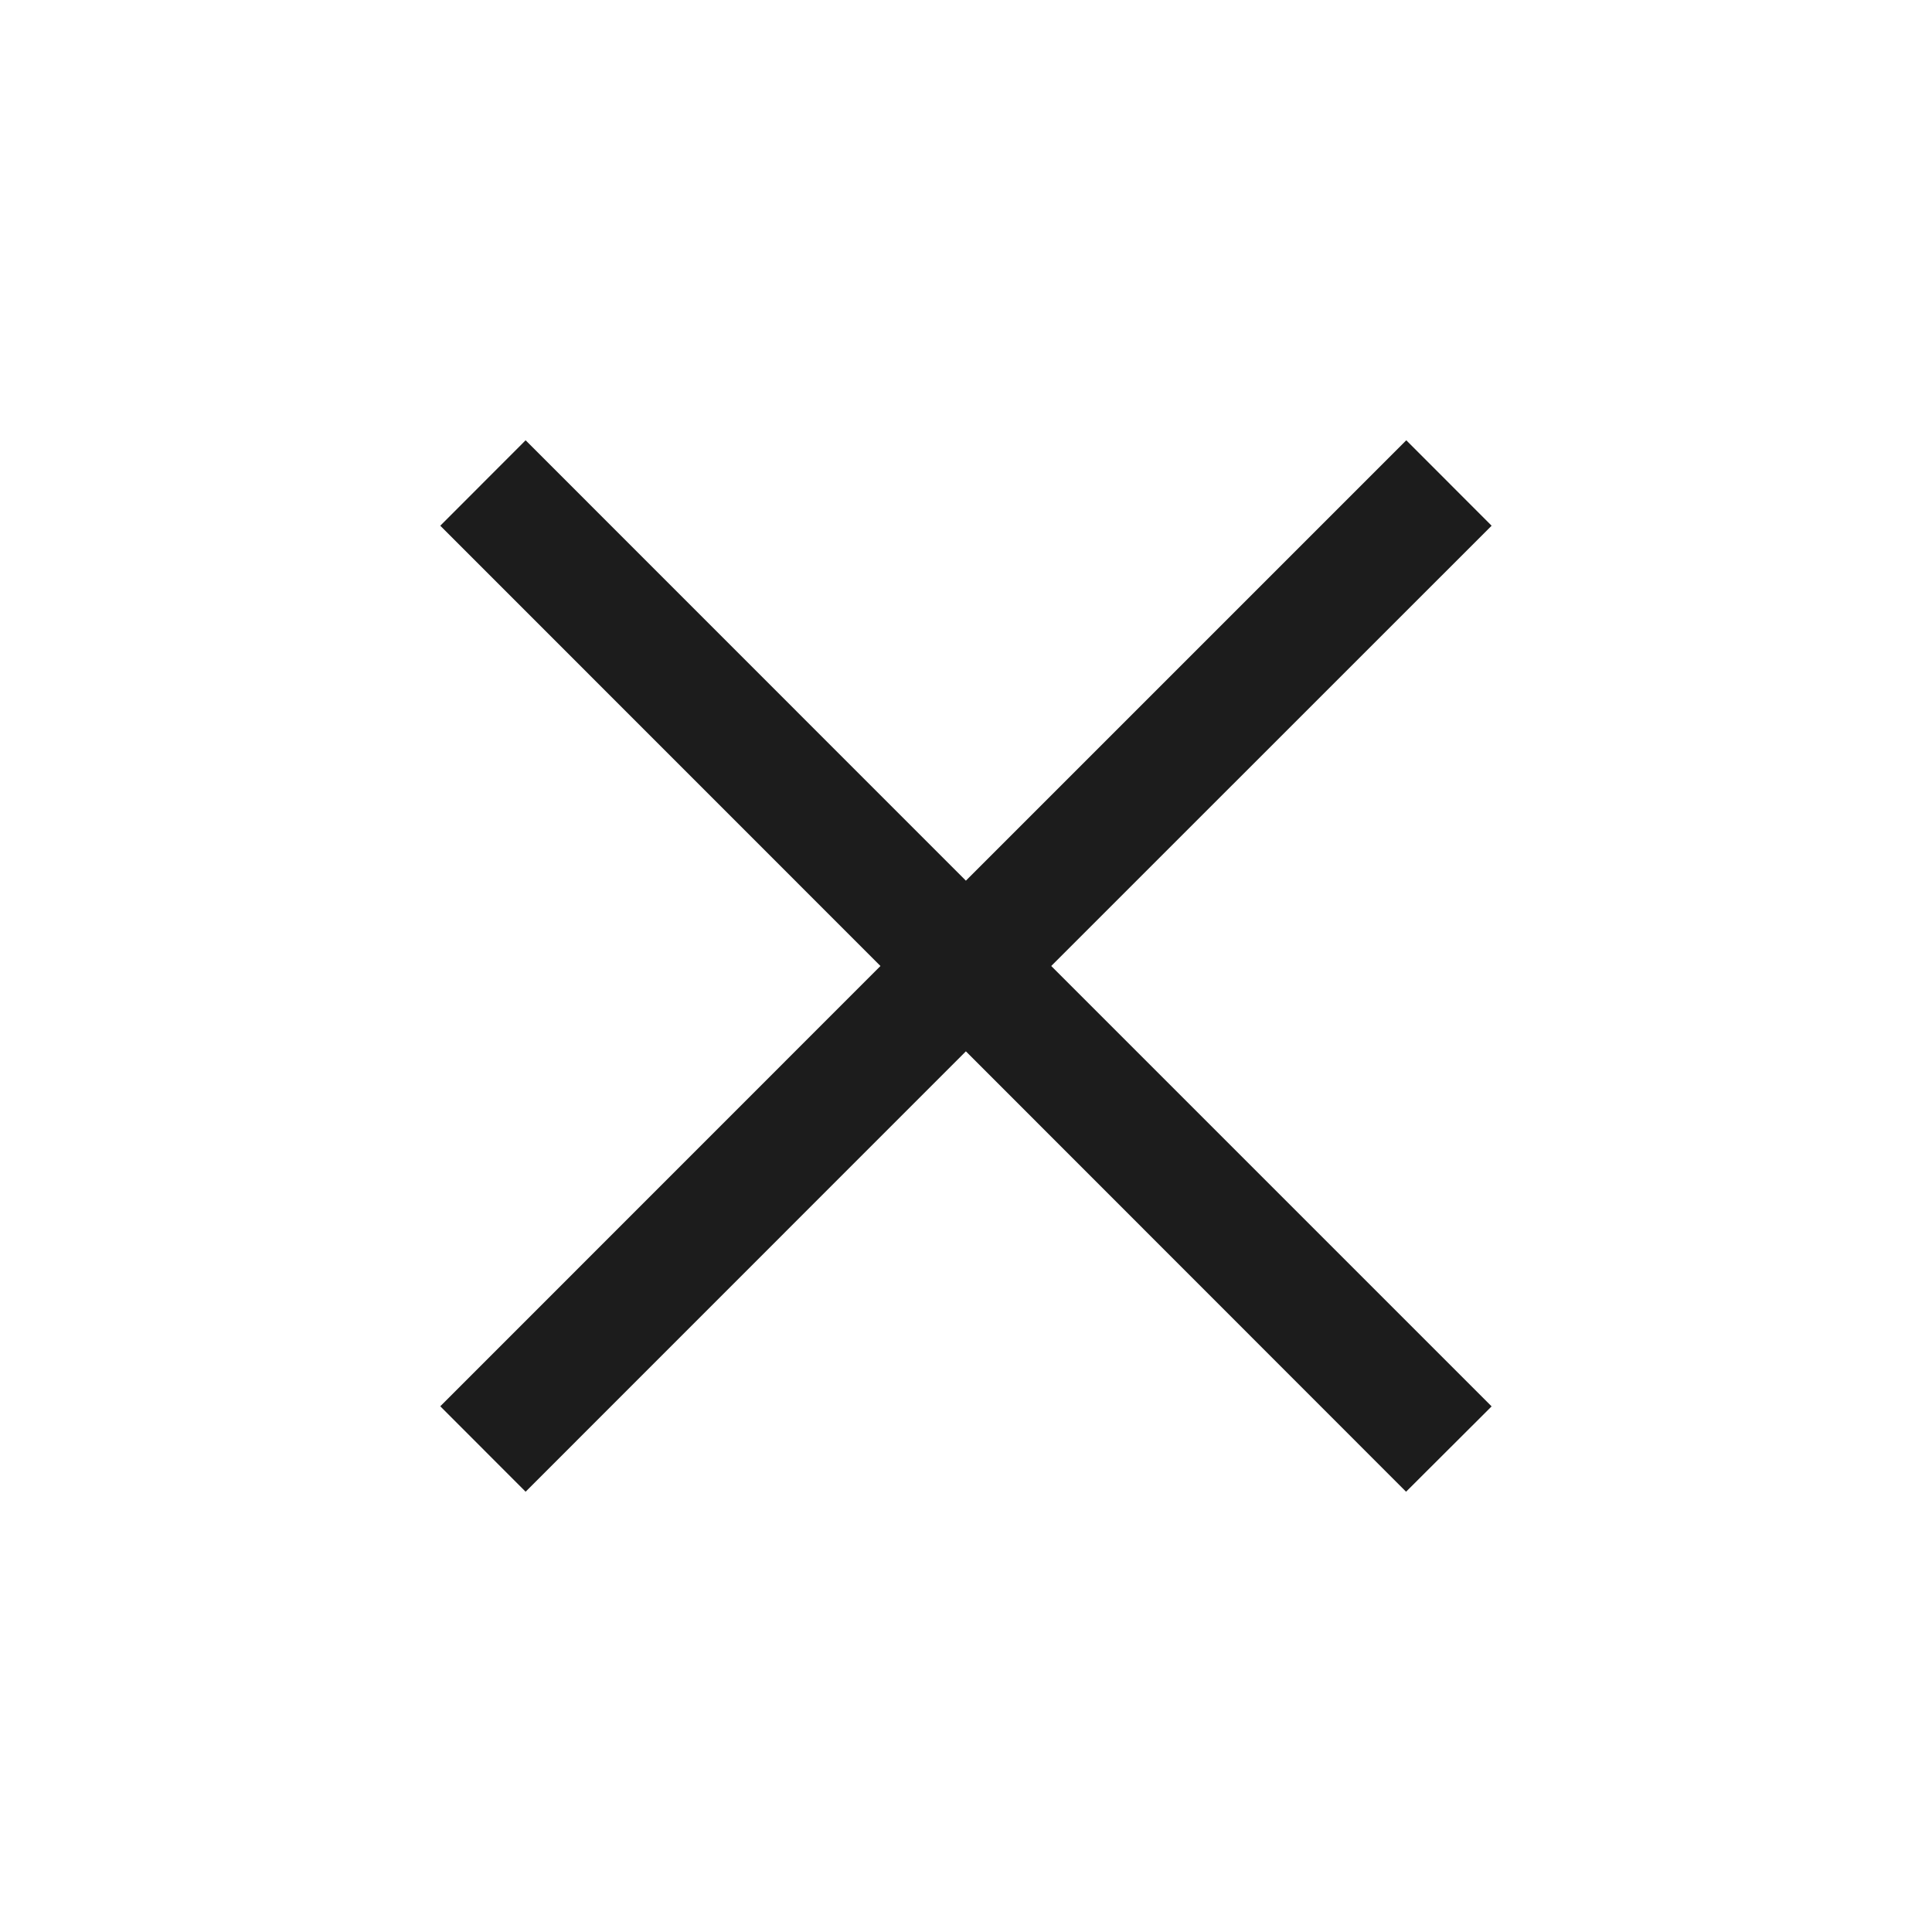
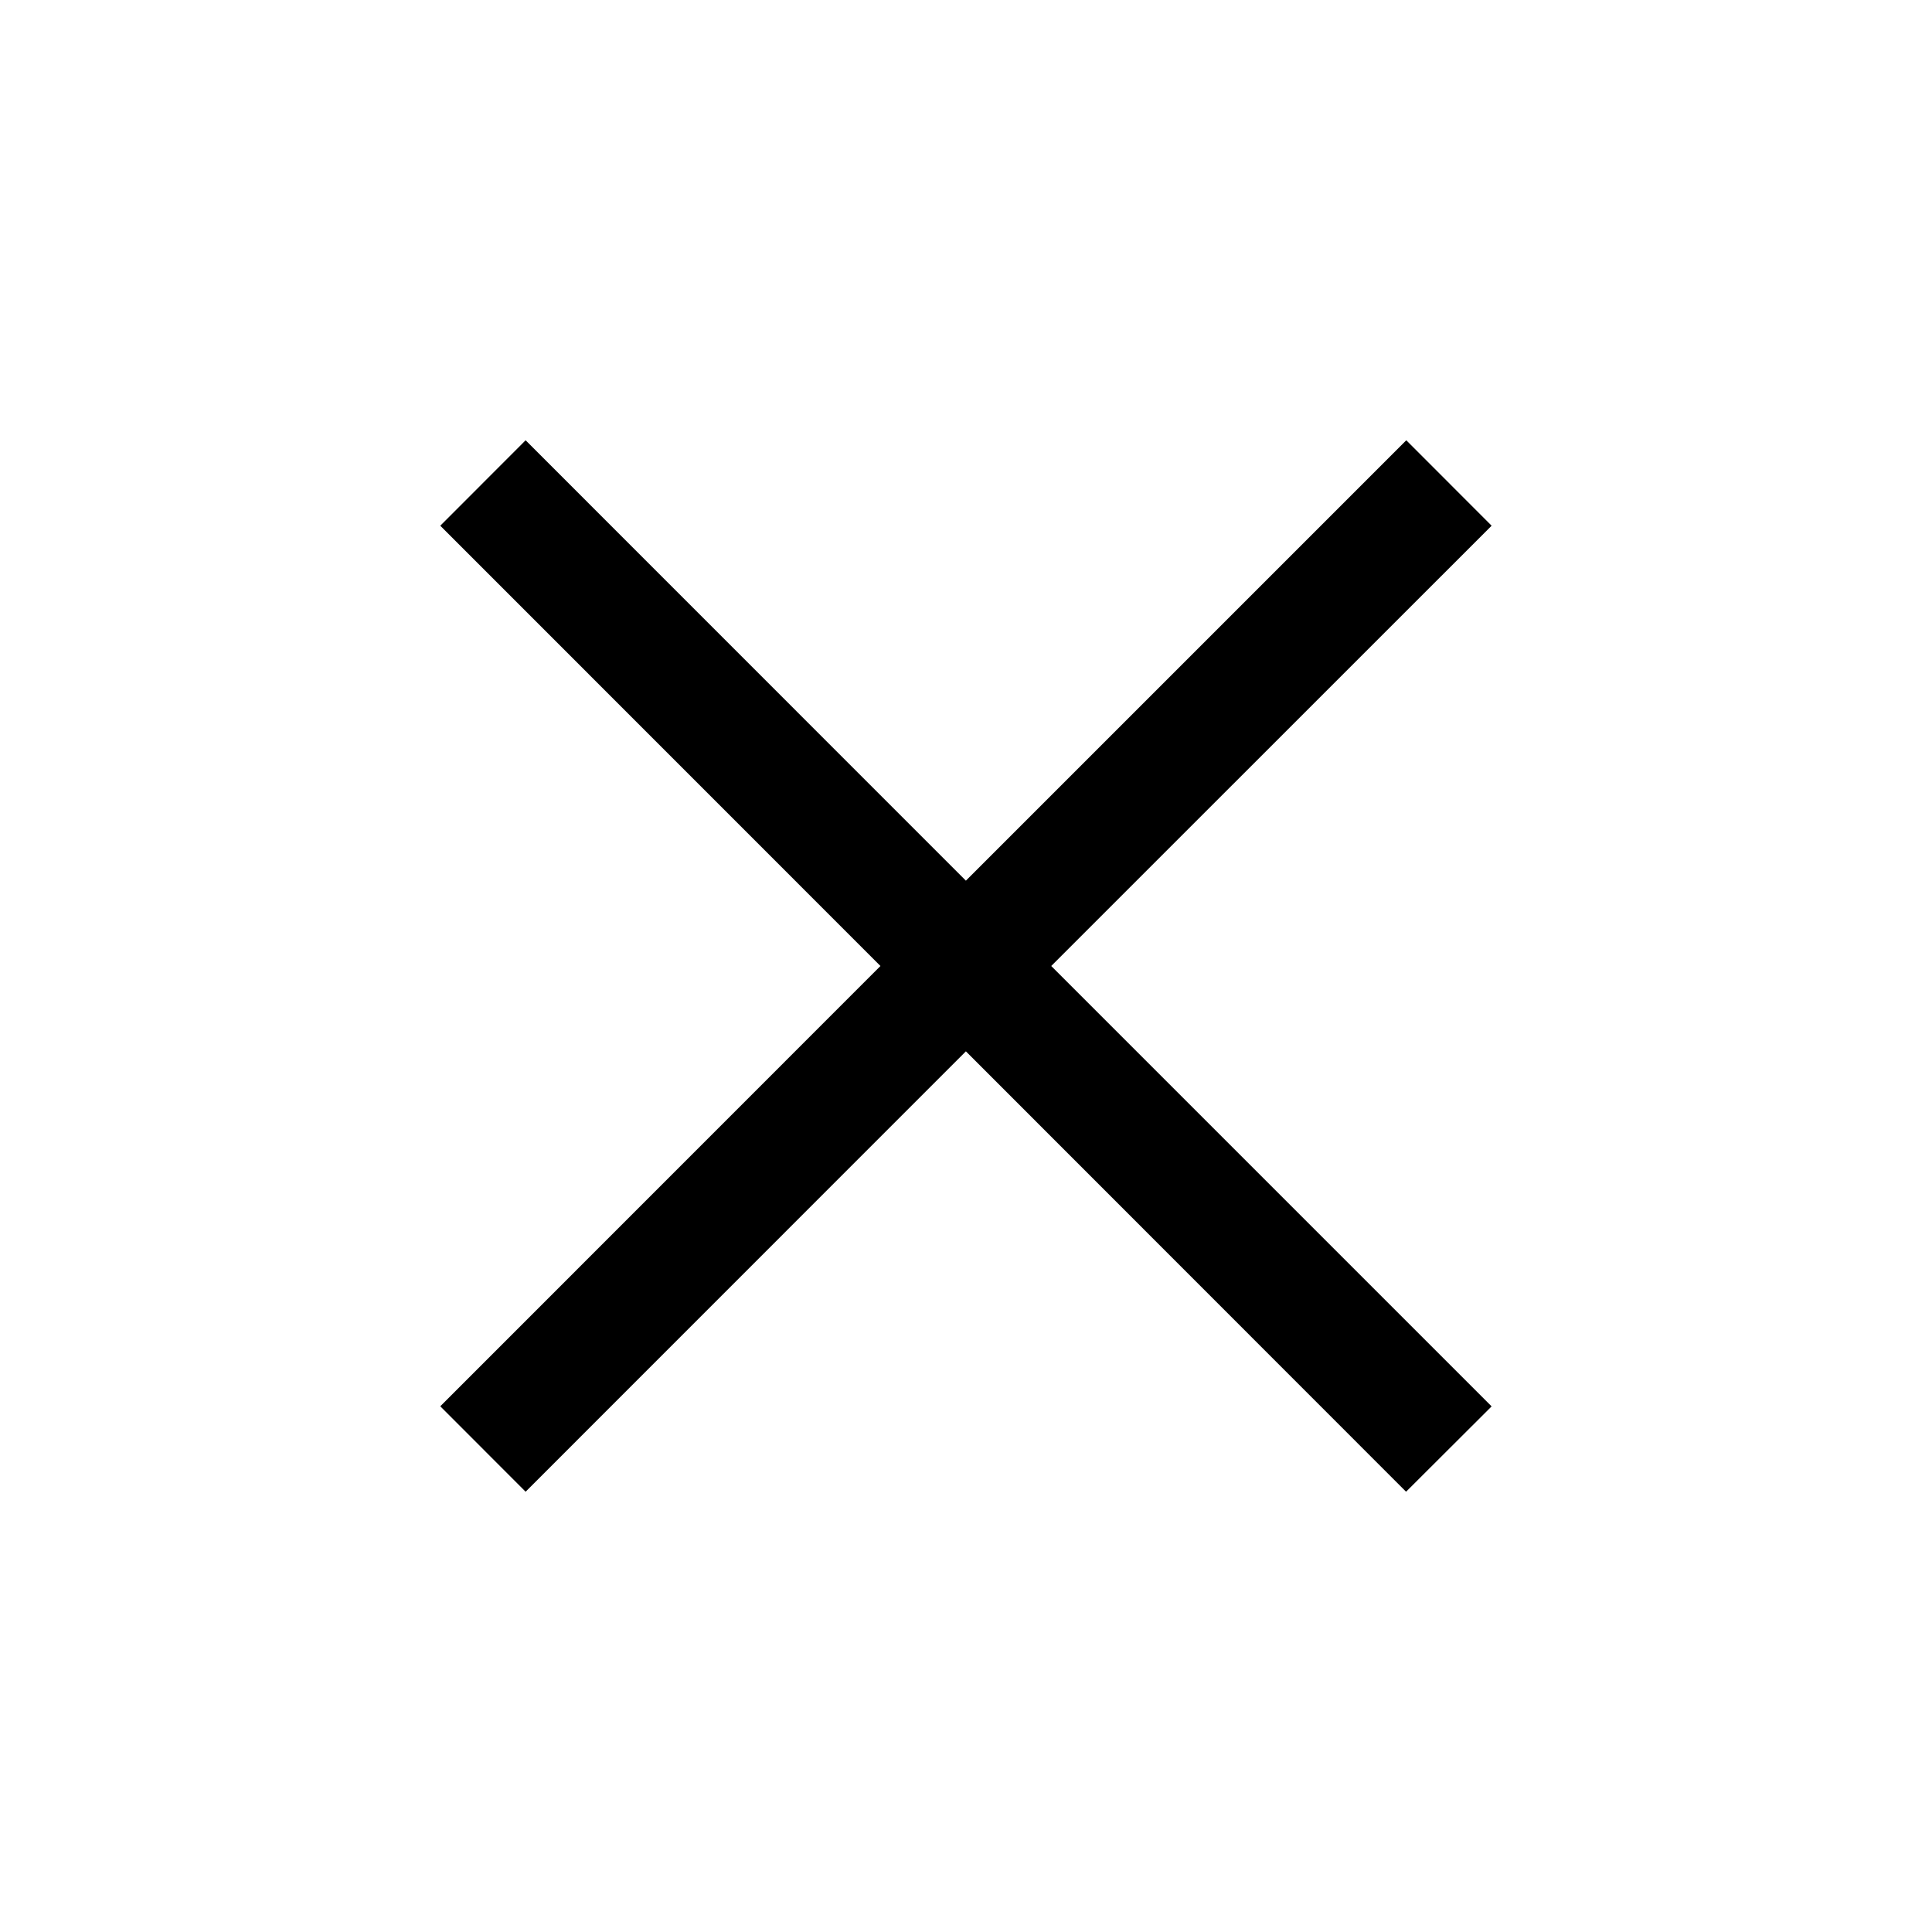
<svg xmlns="http://www.w3.org/2000/svg" width="18" height="18" viewBox="0 0 18 18" fill="none">
-   <path fill-rule="evenodd" clip-rule="evenodd" d="M8.999 9.795L13.1 13.898L13.897 13.103L9.794 9L13.897 4.898L13.102 4.102L8.999 8.205L4.897 4.102L4.102 4.898L8.203 9L4.102 13.102L4.897 13.898L8.999 9.795Z" fill="#1C1C1C" />
+   <path fill-rule="evenodd" clip-rule="evenodd" d="M8.999 9.795L13.1 13.898L13.897 13.103L9.794 9L13.897 4.898L13.102 4.102L8.999 8.205L4.897 4.102L4.102 4.898L8.203 9L4.102 13.102L4.897 13.898L8.999 9.795Z" fill="currentColor" />
</svg>
